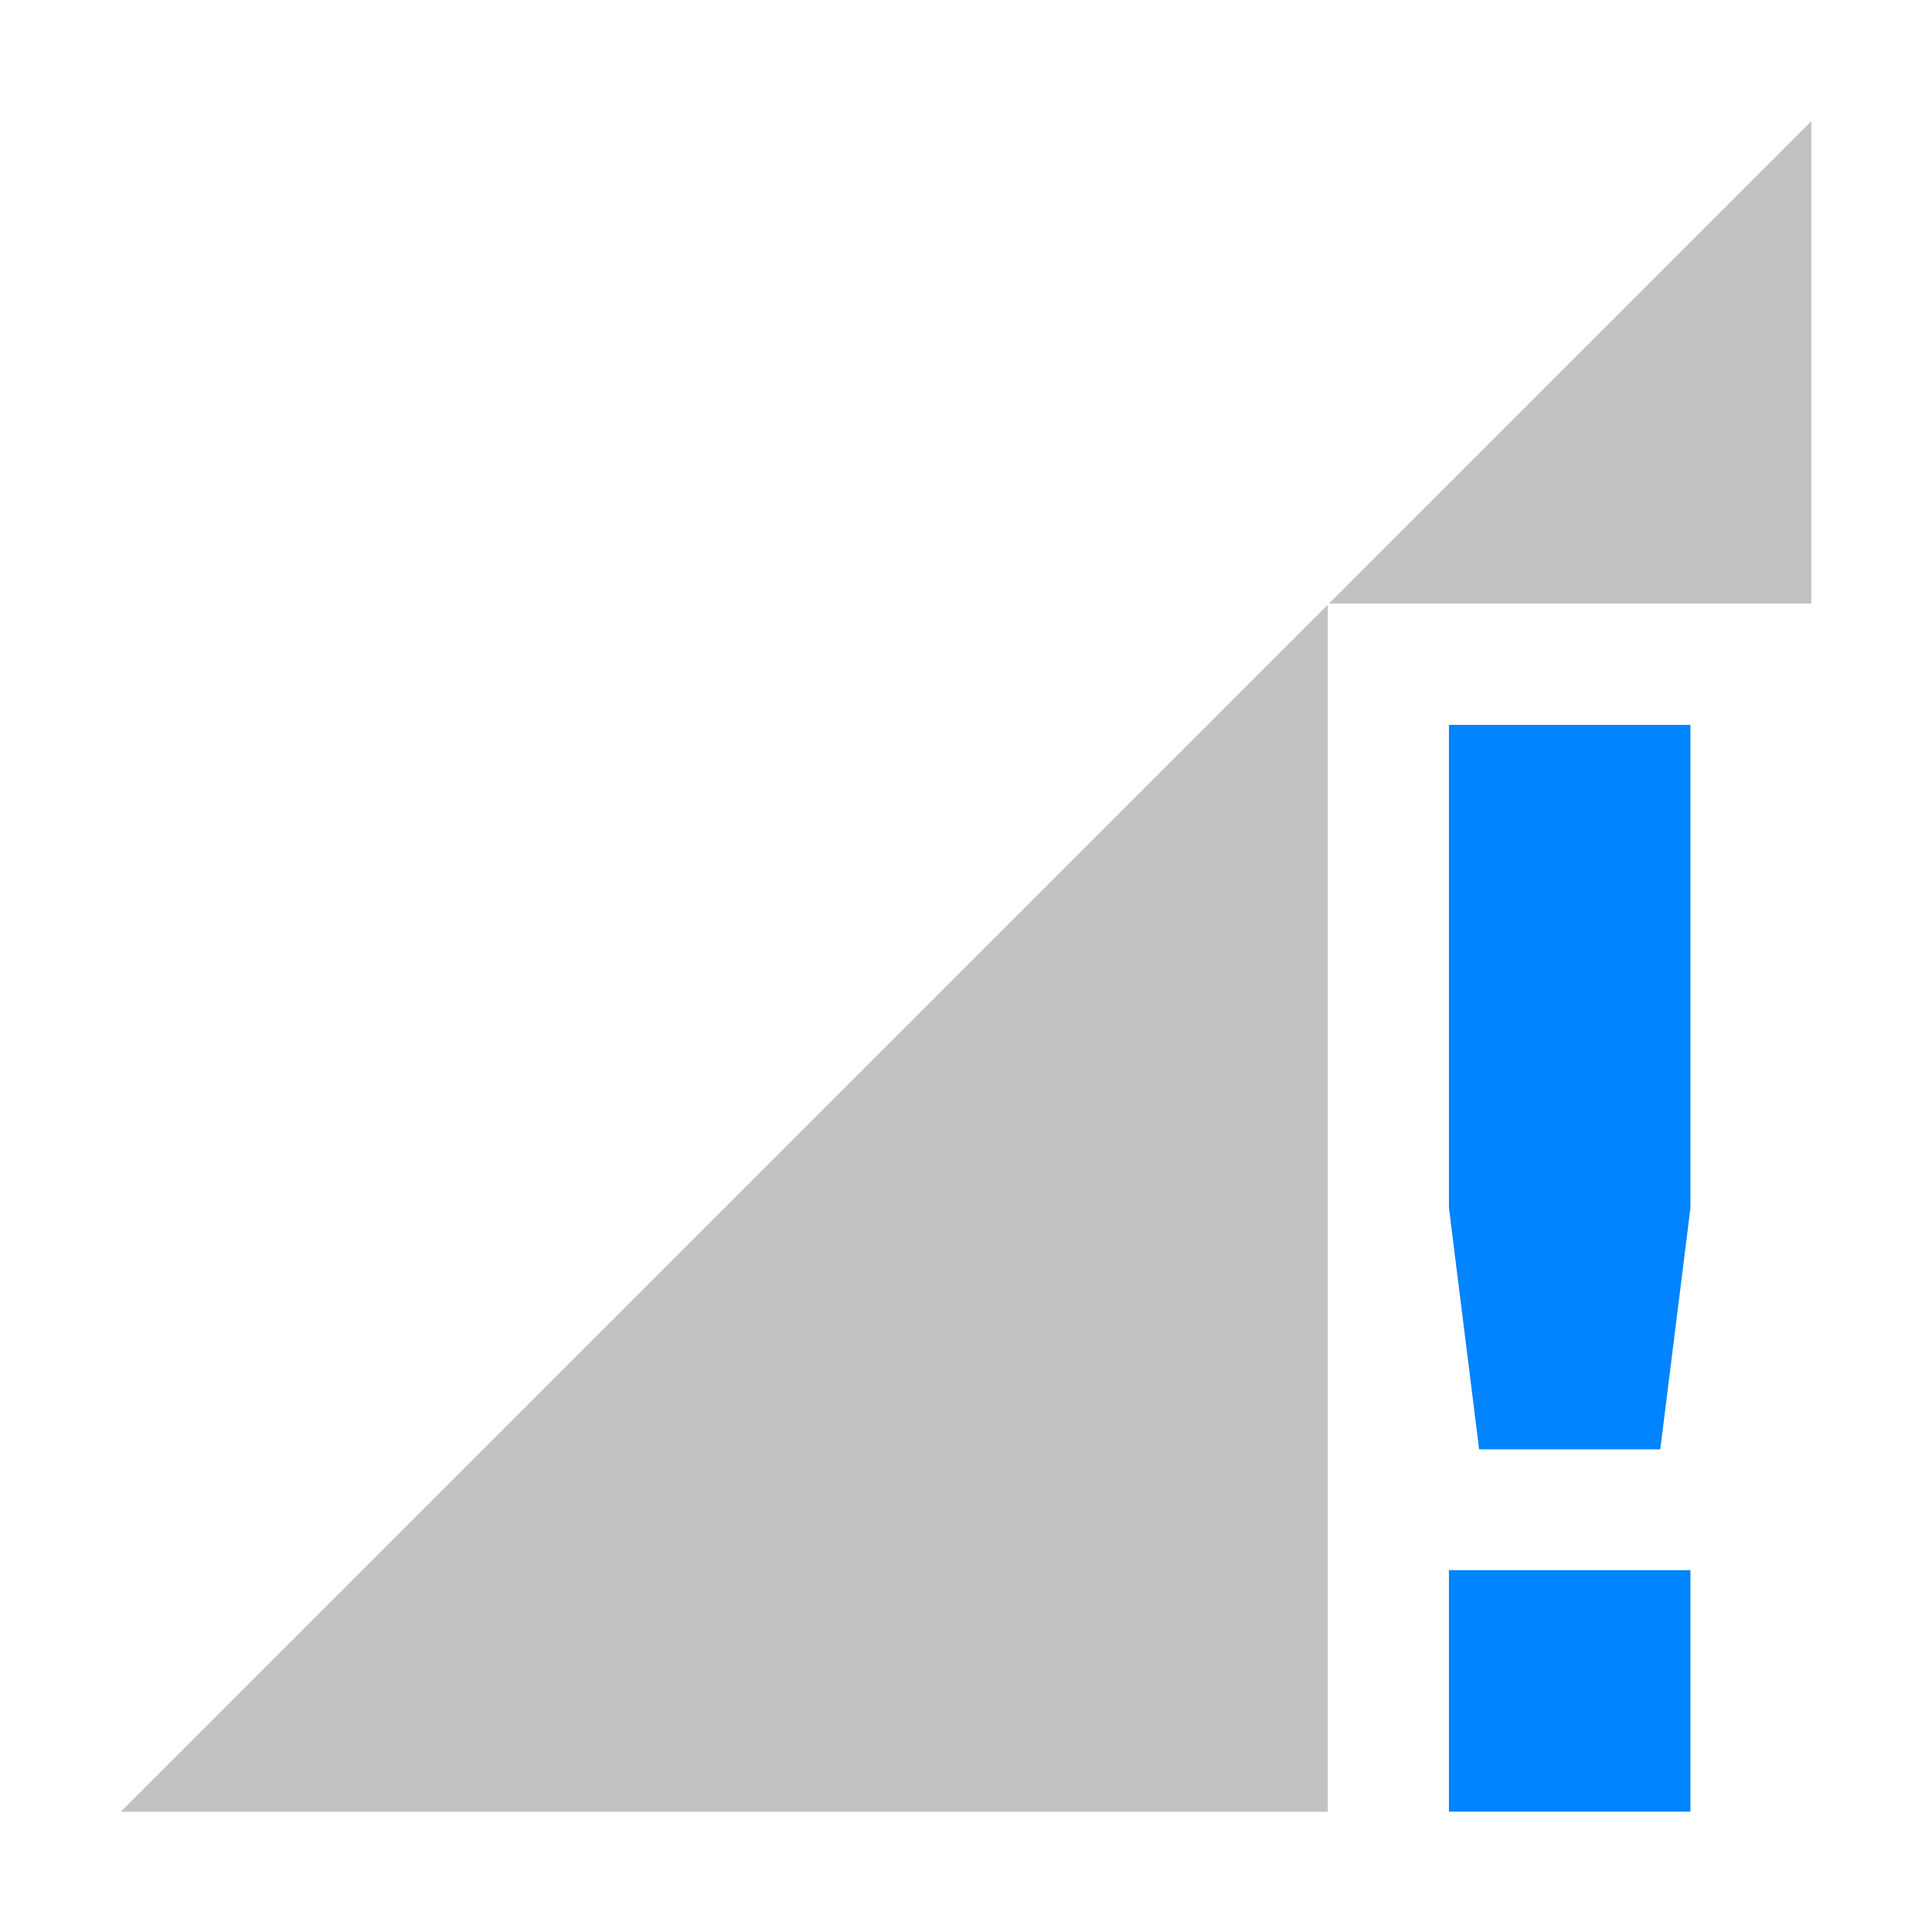
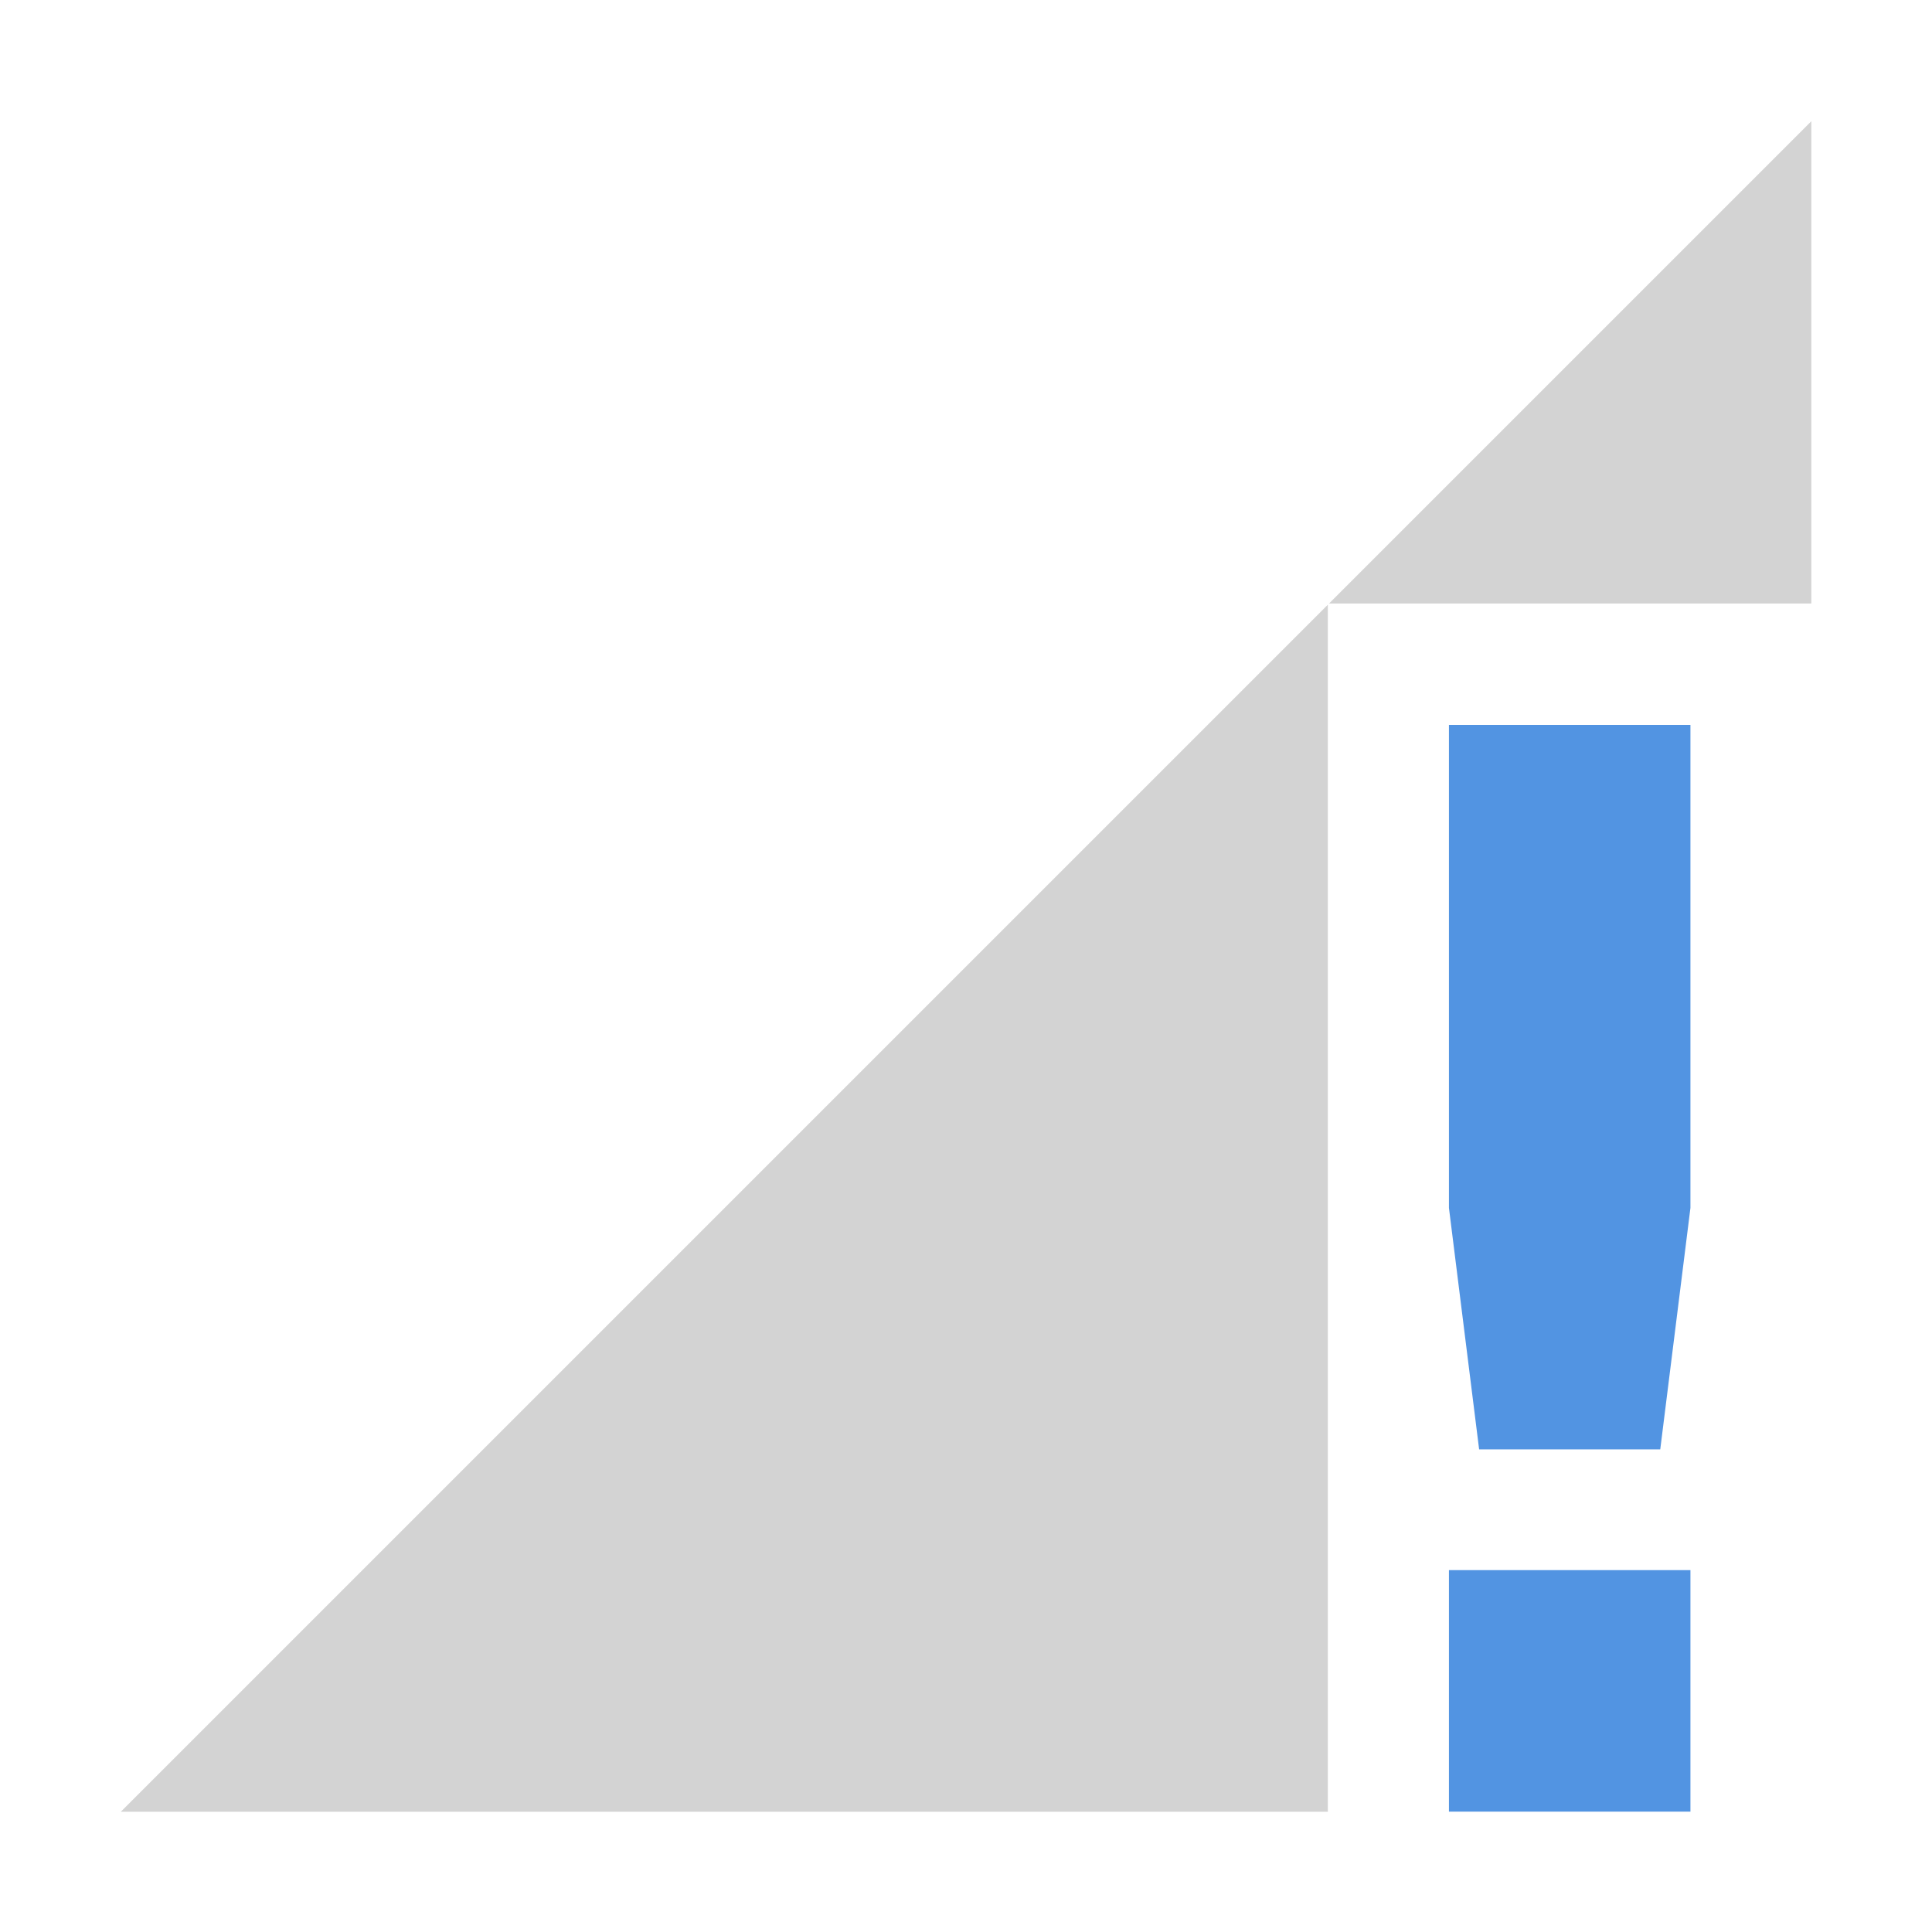
<svg xmlns="http://www.w3.org/2000/svg" enable-background="new" height="16" width="16">
  <g transform="translate(-305.0035 594.9981)">
-     <path d="m317.003-588.995-0 4 .25 2h1.5l.25-2 0-4zm0 7v2h2v-2z" fill="#0084ff" />
-     <path d="m320.004-593.994-3.994 3.994h3.994zm-4.004 4.004-9.996 9.996h9.996z" fill="#4d4d4d" opacity=".35" />
+     <path d="m317.003-588.995-0 4 .25 2h1.5l.25-2 0-4zm0 7v2h2v-2z" fill="#5294e2" />
+     <path d="m320.004-593.994-3.994 3.994h3.994zm-4.004 4.004-9.996 9.996h9.996z" fill="#808080" opacity=".35" />
  </g>
</svg>
